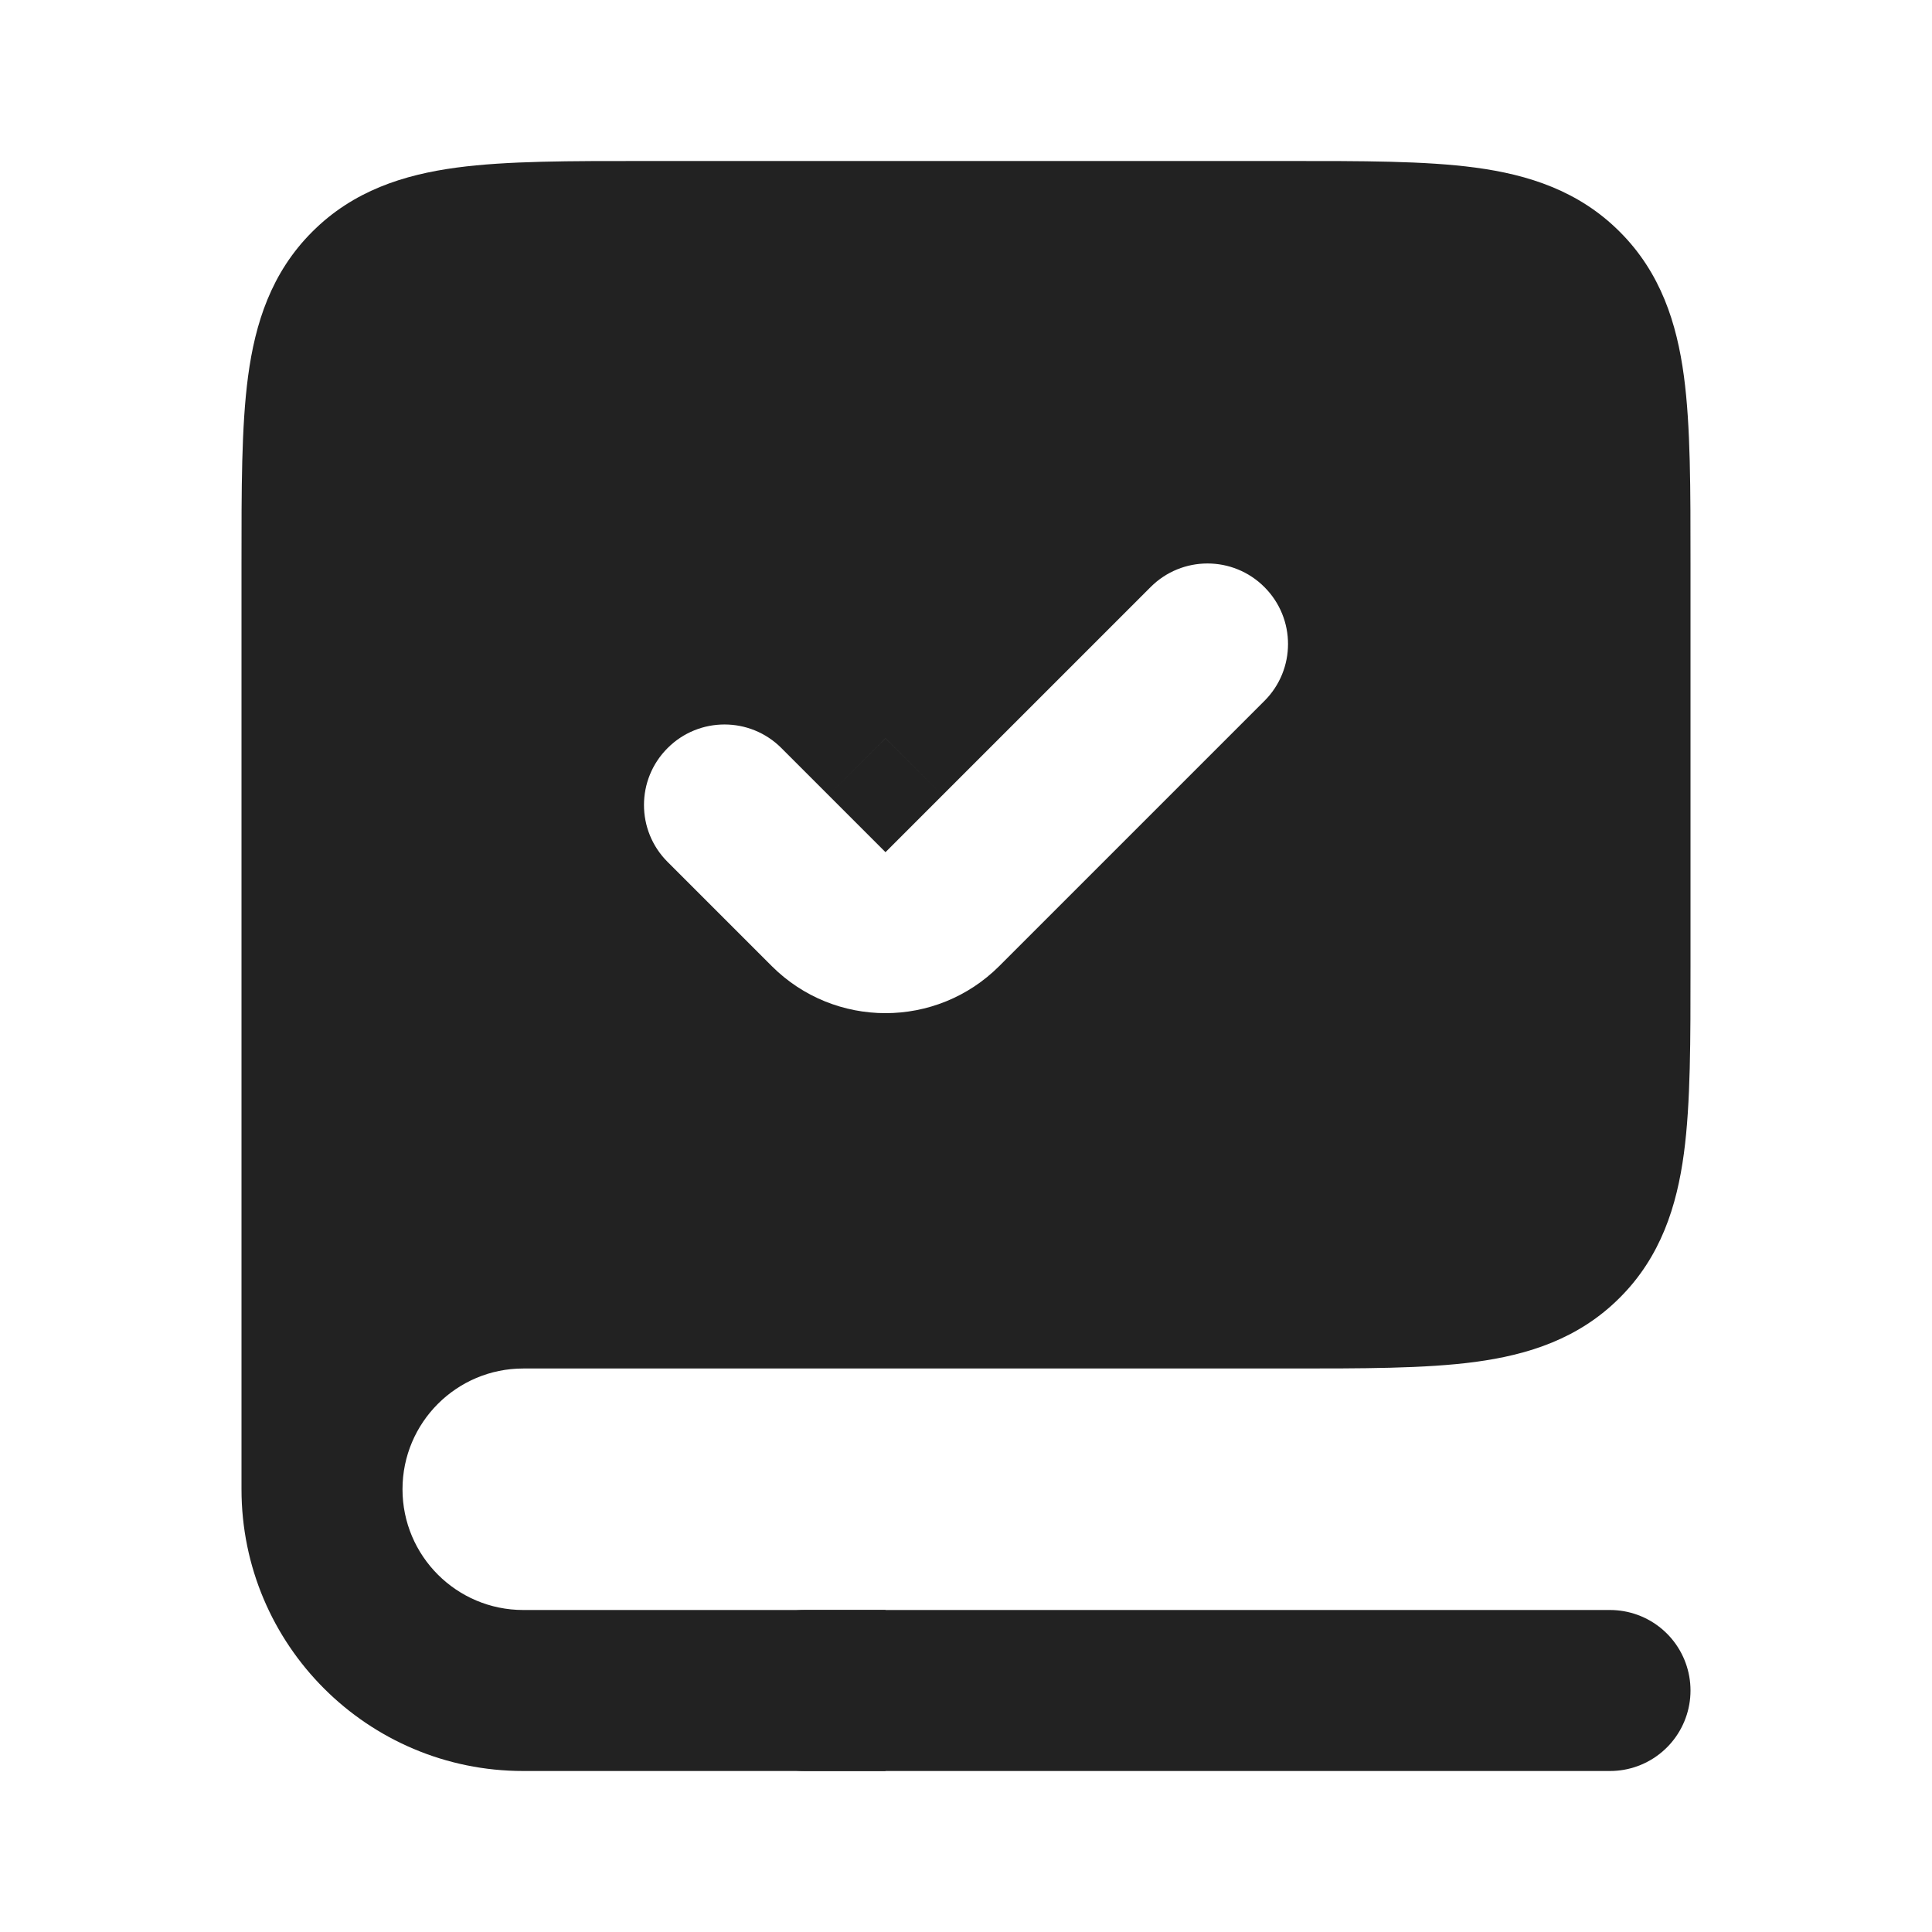
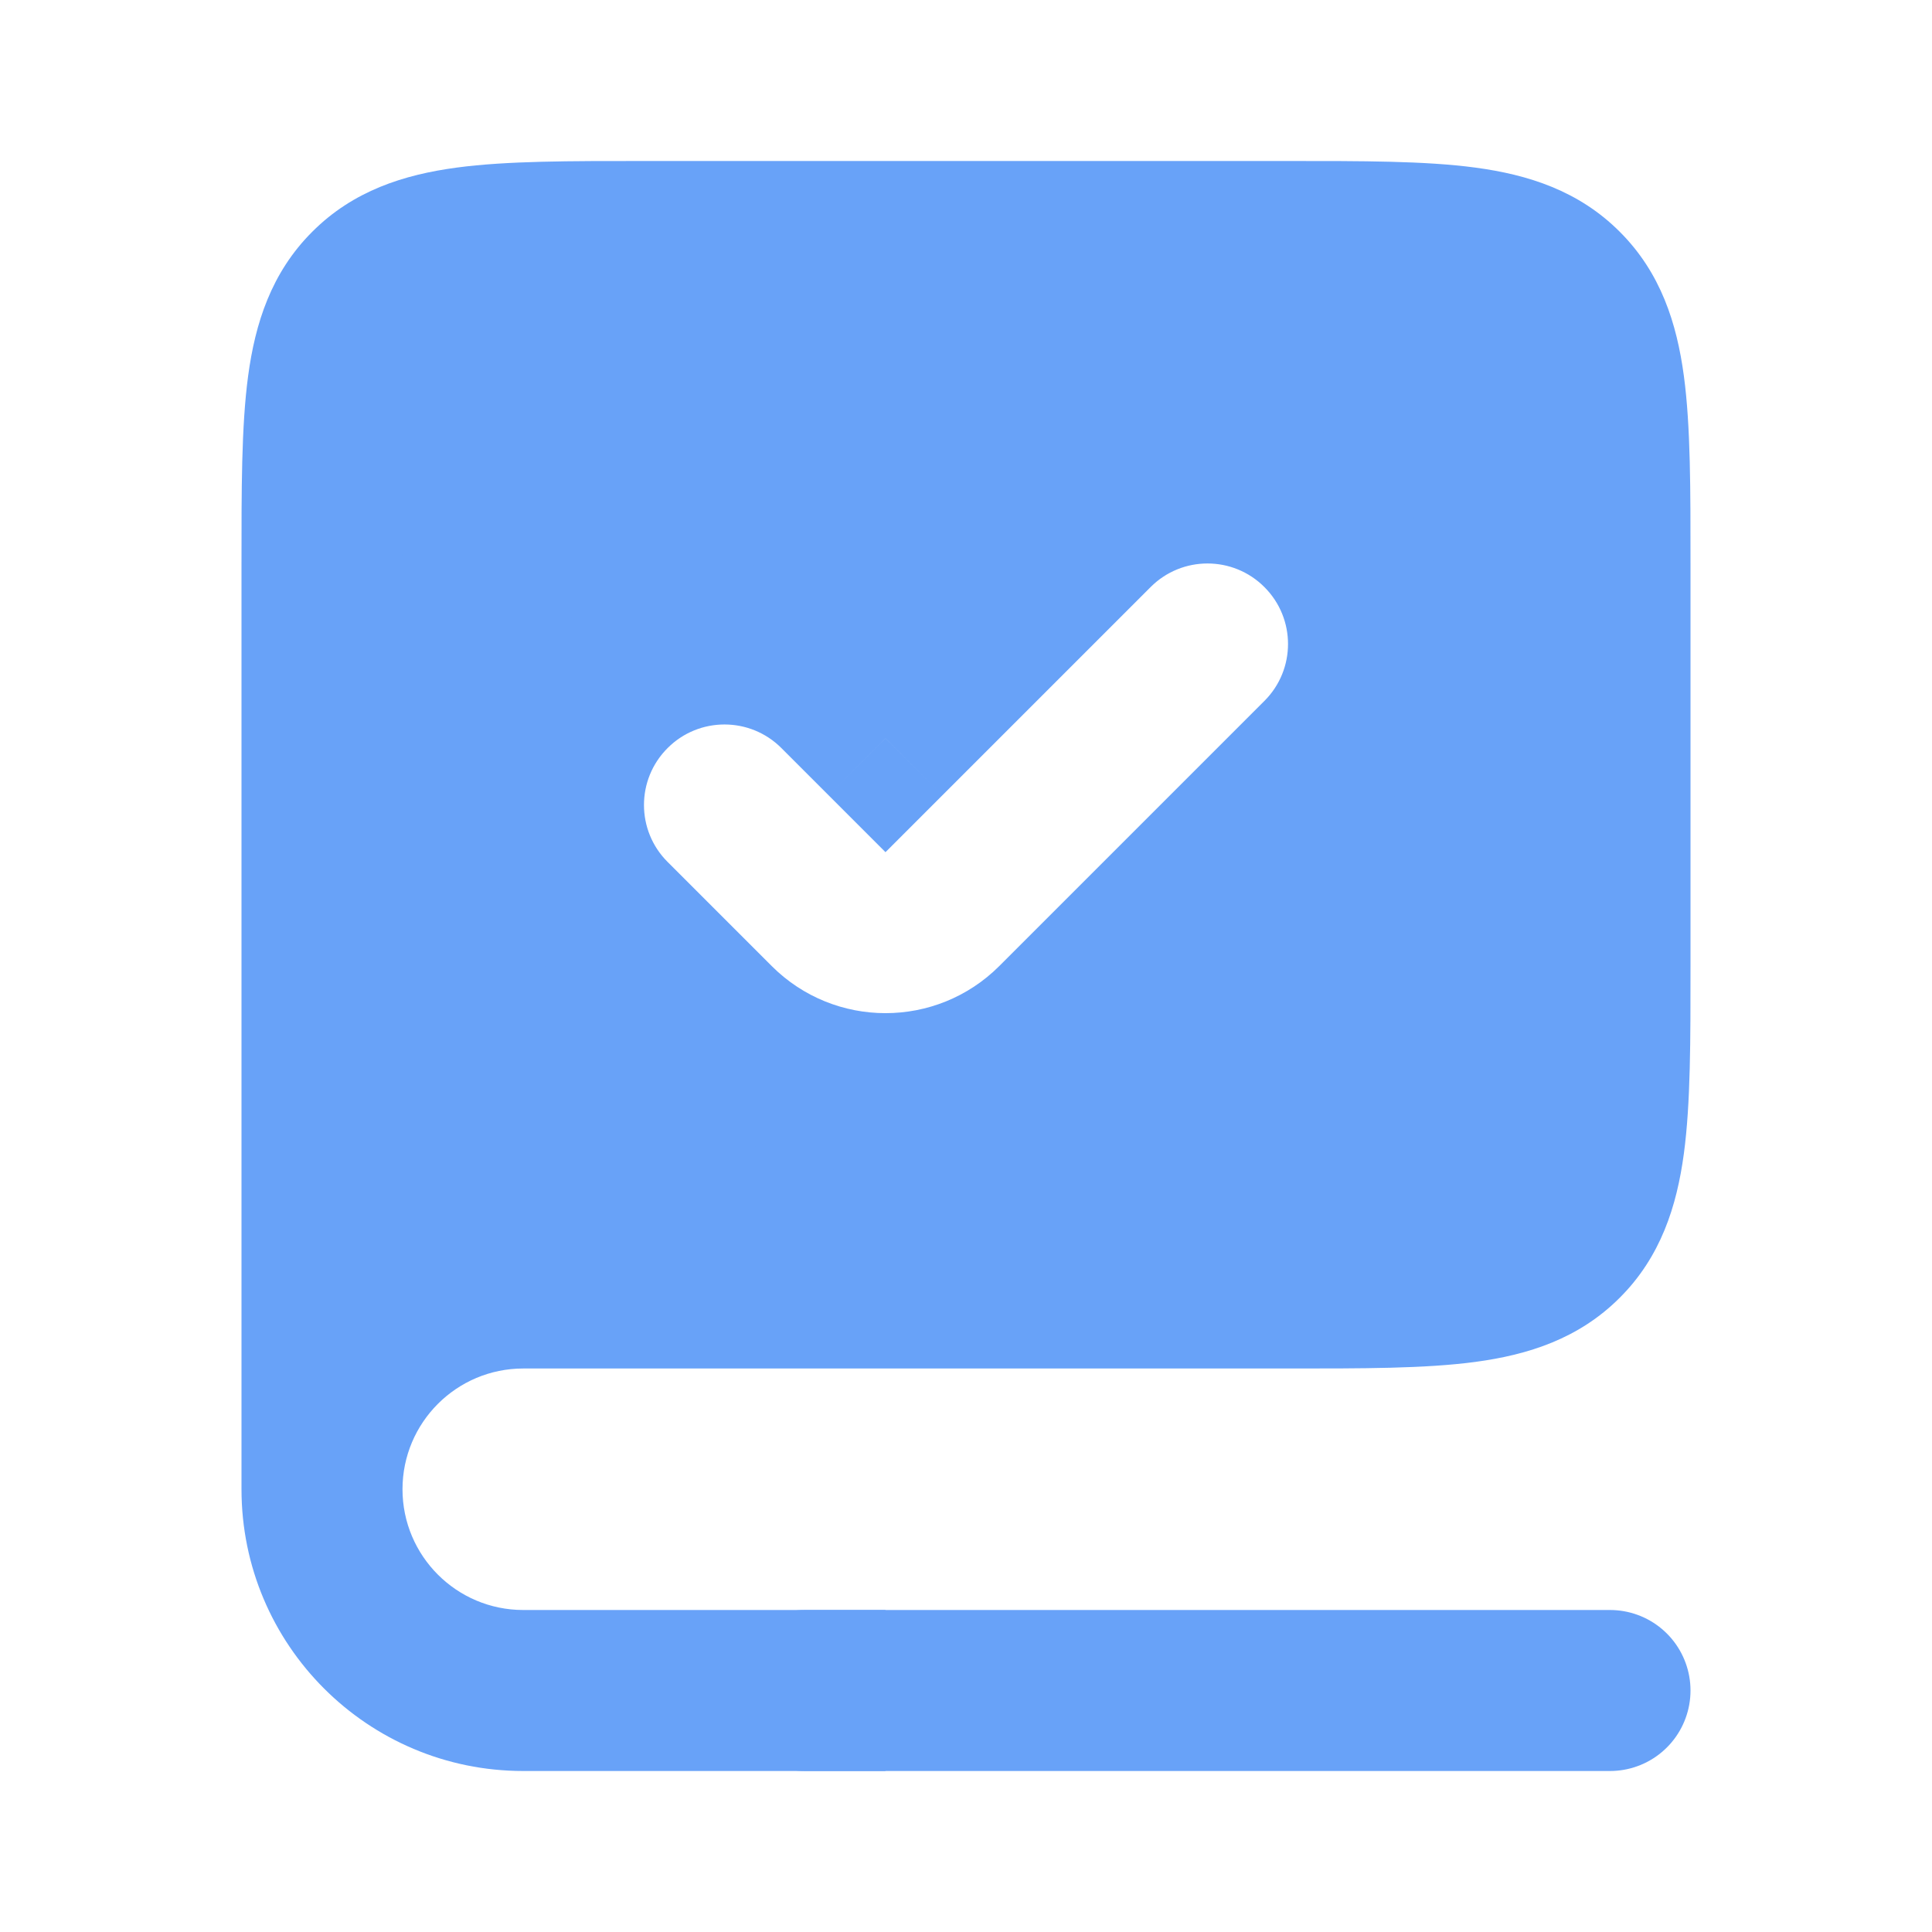
<svg xmlns="http://www.w3.org/2000/svg" width="24" height="24" viewBox="0 0 24 24" fill="none">
-   <path fill-rule="evenodd" clip-rule="evenodd" d="M6.5 16H16C17.886 16 18.828 16 19.414 15.414C20 14.828 20 13.886 20 12V7C20 5.114 20 4.172 19.414 3.586C18.828 3 17.886 3 16 3H8C6.114 3 5.172 3 4.586 3.586C4 4.172 4 5.114 4 7V18.5C4 17.119 5.119 16 6.5 16ZM16.414 9.414C17.195 8.633 17.195 7.367 16.414 6.586C15.633 5.805 14.367 5.805 13.586 6.586L11 9.172L10.414 8.586C9.633 7.805 8.367 7.805 7.586 8.586C6.805 9.367 6.805 10.633 7.586 11.414L8.879 12.707C10.05 13.879 11.95 13.879 13.121 12.707L16.414 9.414Z" fill="#222222" />
-   <path d="M19.414 15.414L18.707 14.707L18.707 14.707L19.414 15.414ZM19.414 3.586L18.707 4.293L18.707 4.293L19.414 3.586ZM16.414 6.586L17.121 5.879L17.121 5.879L16.414 6.586ZM16.414 9.414L15.707 8.707L16.414 9.414ZM13.586 6.586L12.879 5.879L13.586 6.586ZM11 9.172L10.293 9.879L11 10.586L11.707 9.879L11 9.172ZM10.414 8.586L9.707 9.293H9.707L10.414 8.586ZM7.586 8.586L8.293 9.293L8.293 9.293L7.586 8.586ZM7.586 11.414L8.293 10.707V10.707L7.586 11.414ZM8.879 12.707L8.172 13.414L8.879 12.707ZM13.121 12.707L12.414 12L13.121 12.707ZM16 15H6.5V17H16V15ZM18.707 14.707C18.631 14.783 18.495 14.877 18.061 14.936C17.599 14.998 16.971 15 16 15V17C16.915 17 17.701 17.002 18.328 16.918C18.983 16.83 19.612 16.631 20.121 16.121L18.707 14.707ZM19 12C19 12.971 18.998 13.599 18.936 14.061C18.877 14.495 18.783 14.631 18.707 14.707L20.121 16.121C20.631 15.612 20.83 14.983 20.918 14.328C21.002 13.701 21 12.915 21 12H19ZM19 7V12H21V7H19ZM18.707 4.293C18.783 4.369 18.877 4.505 18.936 4.939C18.998 5.401 19 6.029 19 7H21C21 6.085 21.002 5.299 20.918 4.672C20.83 4.017 20.631 3.388 20.121 2.879L18.707 4.293ZM16 4C16.971 4 17.599 4.002 18.061 4.064C18.495 4.123 18.631 4.217 18.707 4.293L20.121 2.879C19.612 2.369 18.983 2.17 18.328 2.082C17.701 1.998 16.915 2 16 2V4ZM8 4H16V2H8V4ZM5.293 4.293C5.369 4.217 5.505 4.123 5.939 4.064C6.401 4.002 7.029 4 8 4V2C7.085 2 6.299 1.998 5.672 2.082C5.017 2.17 4.388 2.369 3.879 2.879L5.293 4.293ZM5 7C5 6.029 5.002 5.401 5.064 4.939C5.123 4.505 5.217 4.369 5.293 4.293L3.879 2.879C3.369 3.388 3.17 4.017 3.082 4.672C2.998 5.299 3 6.085 3 7H5ZM5 18.5V7H3V18.5H5ZM6.5 15C4.567 15 3 16.567 3 18.5H5C5 17.672 5.672 17 6.5 17V15ZM15.707 7.293C16.098 7.683 16.098 8.317 15.707 8.707L17.121 10.121C18.293 8.95 18.293 7.05 17.121 5.879L15.707 7.293ZM14.293 7.293C14.683 6.902 15.317 6.902 15.707 7.293L17.121 5.879C15.95 4.707 14.05 4.707 12.879 5.879L14.293 7.293ZM11.707 9.879L14.293 7.293L12.879 5.879L10.293 8.464L11.707 9.879ZM9.707 9.293L10.293 9.879L11.707 8.464L11.121 7.879L9.707 9.293ZM8.293 9.293C8.683 8.902 9.317 8.902 9.707 9.293L11.121 7.879C9.95 6.707 8.05 6.707 6.879 7.879L8.293 9.293ZM8.293 10.707C7.902 10.317 7.902 9.683 8.293 9.293L6.879 7.879C5.707 9.05 5.707 10.95 6.879 12.121L8.293 10.707ZM9.586 12L8.293 10.707L6.879 12.121L8.172 13.414L9.586 12ZM12.414 12C11.633 12.781 10.367 12.781 9.586 12L8.172 13.414C9.734 14.976 12.266 14.976 13.828 13.414L12.414 12ZM15.707 8.707L12.414 12L13.828 13.414L17.121 10.121L15.707 8.707ZM11 20H6.5V22H11V20ZM3 18.5C3 20.433 4.567 22 6.5 22V20C5.672 20 5 19.328 5 18.5H3Z" fill="#222222" />
-   <path d="M20 21H10" stroke="#222222" stroke-width="2" stroke-linecap="round" />
+   <path fill-rule="evenodd" clip-rule="evenodd" d="M6.5 16H16C17.886 16 18.828 16 19.414 15.414C20 14.828 20 13.886 20 12V7C20 5.114 20 4.172 19.414 3.586C18.828 3 17.886 3 16 3H8C6.114 3 5.172 3 4.586 3.586C4 4.172 4 5.114 4 7V18.5C4 17.119 5.119 16 6.5 16ZM16.414 9.414C17.195 8.633 17.195 7.367 16.414 6.586C15.633 5.805 14.367 5.805 13.586 6.586L11 9.172L10.414 8.586C9.633 7.805 8.367 7.805 7.586 8.586C6.805 9.367 6.805 10.633 7.586 11.414L8.879 12.707C10.05 13.879 11.95 13.879 13.121 12.707L16.414 9.414Z" fill="#68A2F8" />
+   <path d="M19.414 15.414L18.707 14.707L18.707 14.707L19.414 15.414ZM19.414 3.586L18.707 4.293L18.707 4.293L19.414 3.586ZM16.414 6.586L17.121 5.879L17.121 5.879L16.414 6.586ZM16.414 9.414L15.707 8.707L16.414 9.414ZM13.586 6.586L12.879 5.879L13.586 6.586ZM11 9.172L10.293 9.879L11 10.586L11.707 9.879L11 9.172ZM10.414 8.586L9.707 9.293H9.707L10.414 8.586ZM7.586 8.586L8.293 9.293L8.293 9.293L7.586 8.586ZM7.586 11.414L8.293 10.707V10.707L7.586 11.414ZM8.879 12.707L8.172 13.414L8.879 12.707ZM13.121 12.707L12.414 12L13.121 12.707ZM16 15H6.5V17H16V15ZM18.707 14.707C18.631 14.783 18.495 14.877 18.061 14.936C17.599 14.998 16.971 15 16 15V17C16.915 17 17.701 17.002 18.328 16.918C18.983 16.83 19.612 16.631 20.121 16.121L18.707 14.707ZM19 12C19 12.971 18.998 13.599 18.936 14.061C18.877 14.495 18.783 14.631 18.707 14.707L20.121 16.121C20.631 15.612 20.83 14.983 20.918 14.328C21.002 13.701 21 12.915 21 12H19ZM19 7V12H21V7H19ZM18.707 4.293C18.783 4.369 18.877 4.505 18.936 4.939C18.998 5.401 19 6.029 19 7H21C21 6.085 21.002 5.299 20.918 4.672C20.83 4.017 20.631 3.388 20.121 2.879L18.707 4.293ZM16 4C16.971 4 17.599 4.002 18.061 4.064C18.495 4.123 18.631 4.217 18.707 4.293L20.121 2.879C19.612 2.369 18.983 2.17 18.328 2.082C17.701 1.998 16.915 2 16 2V4ZM8 4H16V2H8V4ZM5.293 4.293C5.369 4.217 5.505 4.123 5.939 4.064C6.401 4.002 7.029 4 8 4V2C7.085 2 6.299 1.998 5.672 2.082C5.017 2.17 4.388 2.369 3.879 2.879L5.293 4.293ZM5 7C5 6.029 5.002 5.401 5.064 4.939C5.123 4.505 5.217 4.369 5.293 4.293L3.879 2.879C3.369 3.388 3.17 4.017 3.082 4.672C2.998 5.299 3 6.085 3 7H5ZM5 18.5V7H3V18.5H5ZM6.5 15C4.567 15 3 16.567 3 18.5H5C5 17.672 5.672 17 6.5 17V15ZM15.707 7.293C16.098 7.683 16.098 8.317 15.707 8.707L17.121 10.121C18.293 8.95 18.293 7.05 17.121 5.879L15.707 7.293ZM14.293 7.293C14.683 6.902 15.317 6.902 15.707 7.293L17.121 5.879C15.95 4.707 14.05 4.707 12.879 5.879L14.293 7.293ZM11.707 9.879L14.293 7.293L12.879 5.879L10.293 8.464L11.707 9.879ZM9.707 9.293L10.293 9.879L11.707 8.464L11.121 7.879L9.707 9.293ZM8.293 9.293C8.683 8.902 9.317 8.902 9.707 9.293L11.121 7.879C9.95 6.707 8.05 6.707 6.879 7.879L8.293 9.293ZM8.293 10.707C7.902 10.317 7.902 9.683 8.293 9.293L6.879 7.879C5.707 9.05 5.707 10.95 6.879 12.121L8.293 10.707ZM9.586 12L8.293 10.707L6.879 12.121L8.172 13.414L9.586 12ZM12.414 12C11.633 12.781 10.367 12.781 9.586 12L8.172 13.414C9.734 14.976 12.266 14.976 13.828 13.414L12.414 12ZM15.707 8.707L12.414 12L13.828 13.414L17.121 10.121L15.707 8.707ZM11 20H6.5V22H11V20ZM3 18.5C3 20.433 4.567 22 6.5 22V20C5.672 20 5 19.328 5 18.5H3Z" fill="#68A2F8" />
+   <path d="M20 21H10" stroke="#68A2F8" stroke-width="2" stroke-linecap="round" />
</svg>
